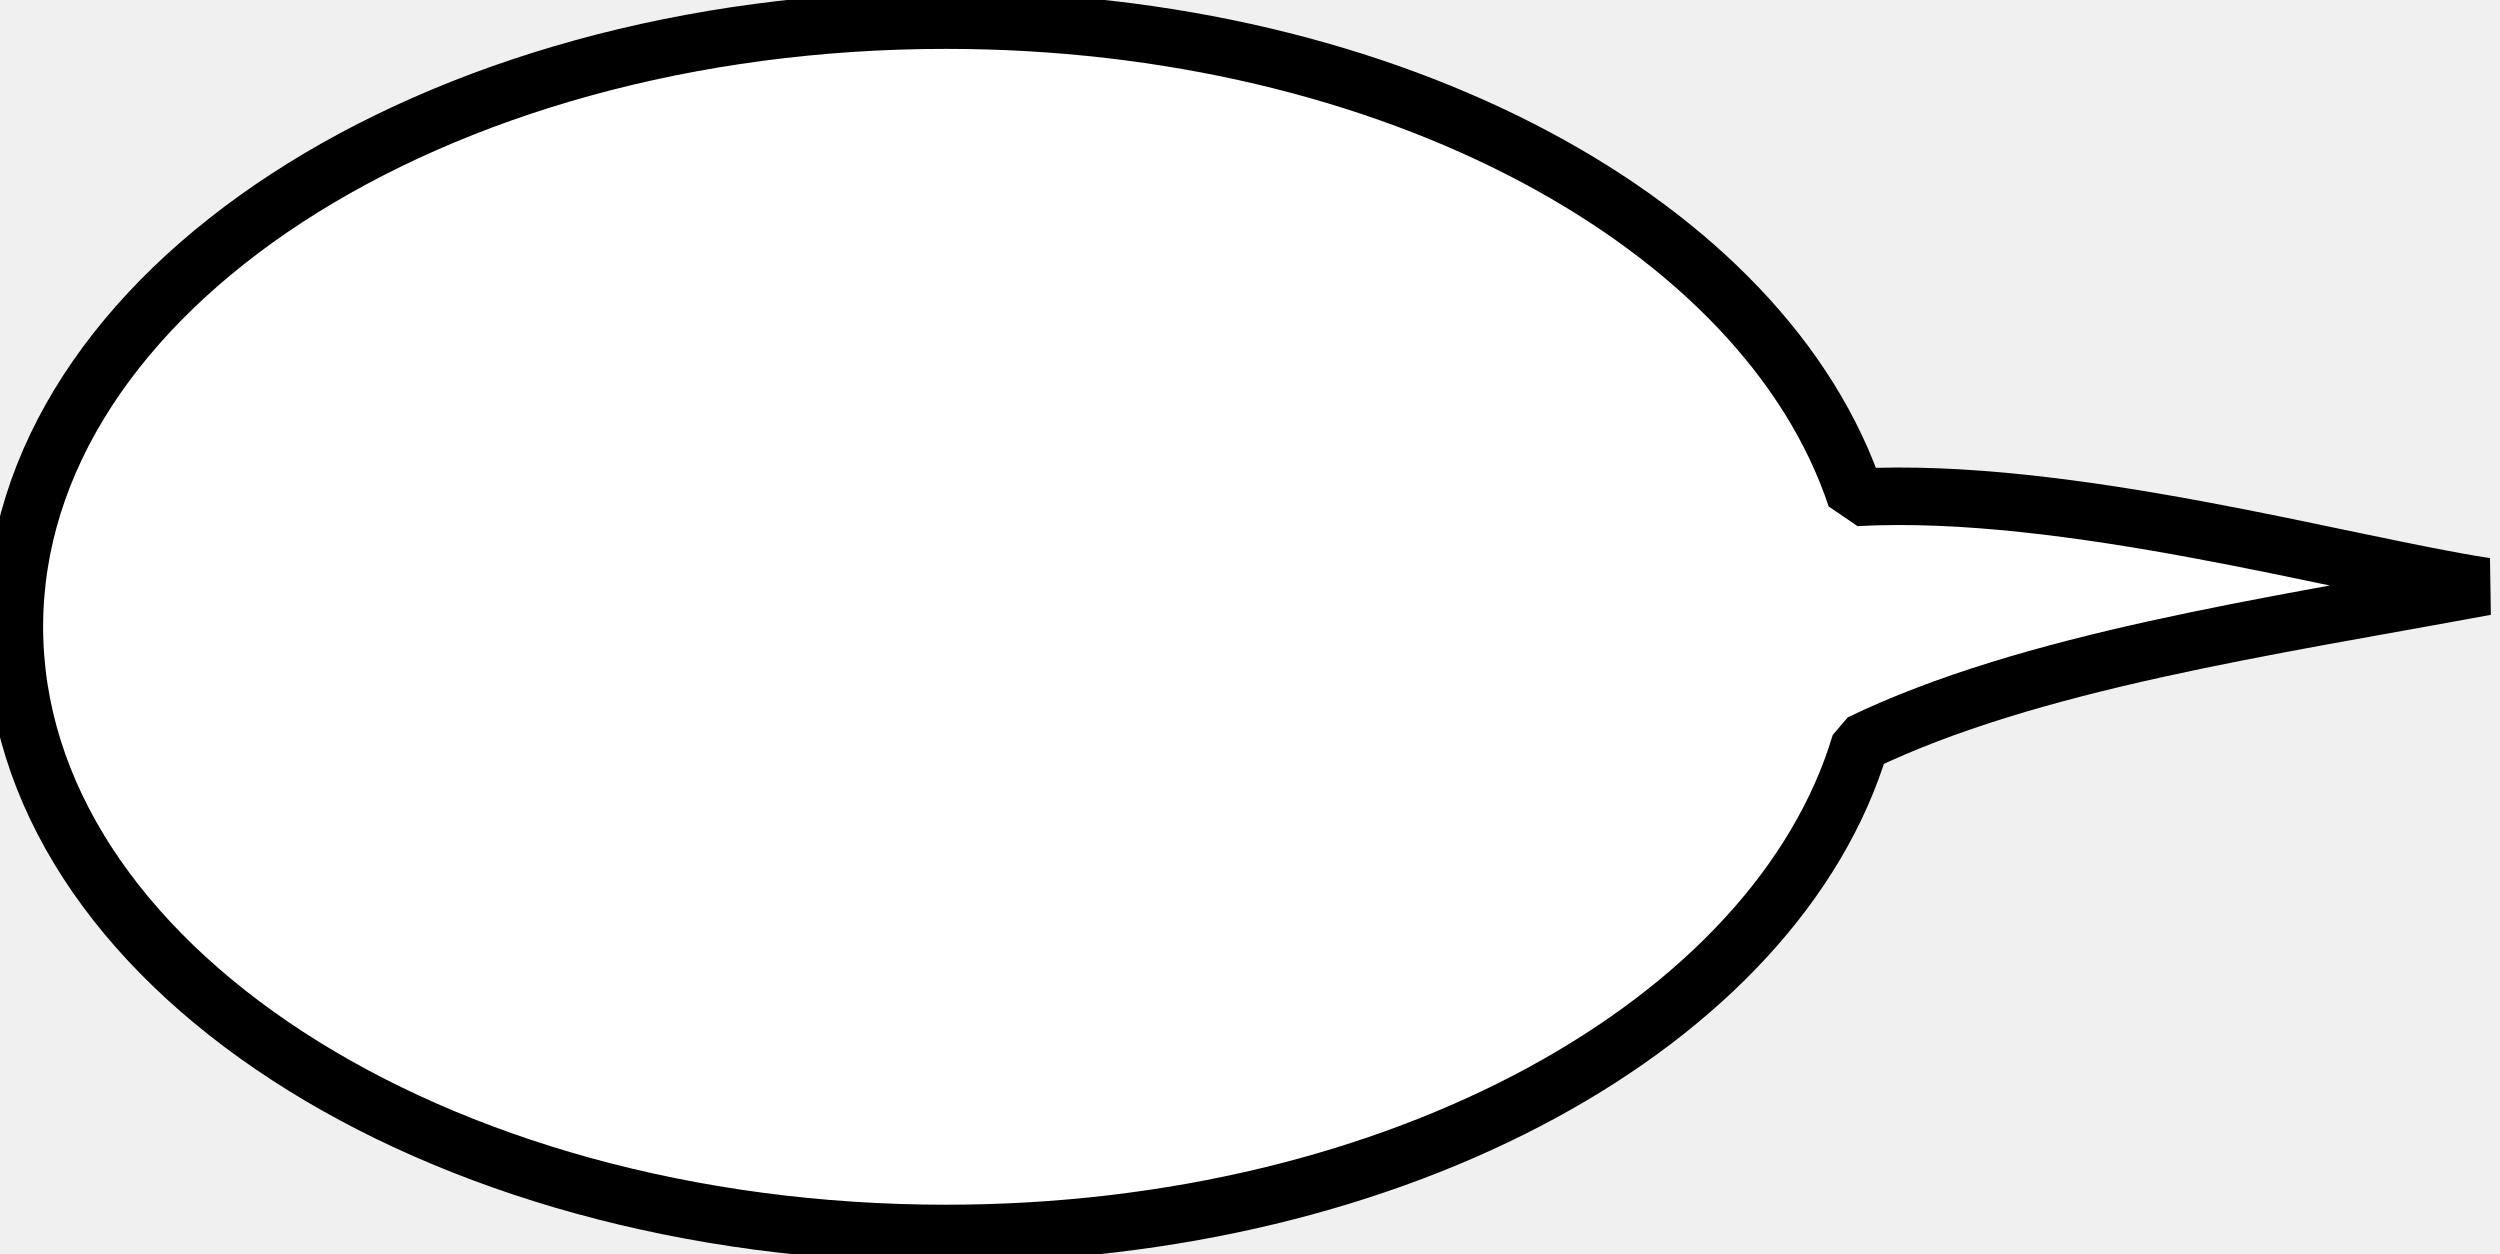
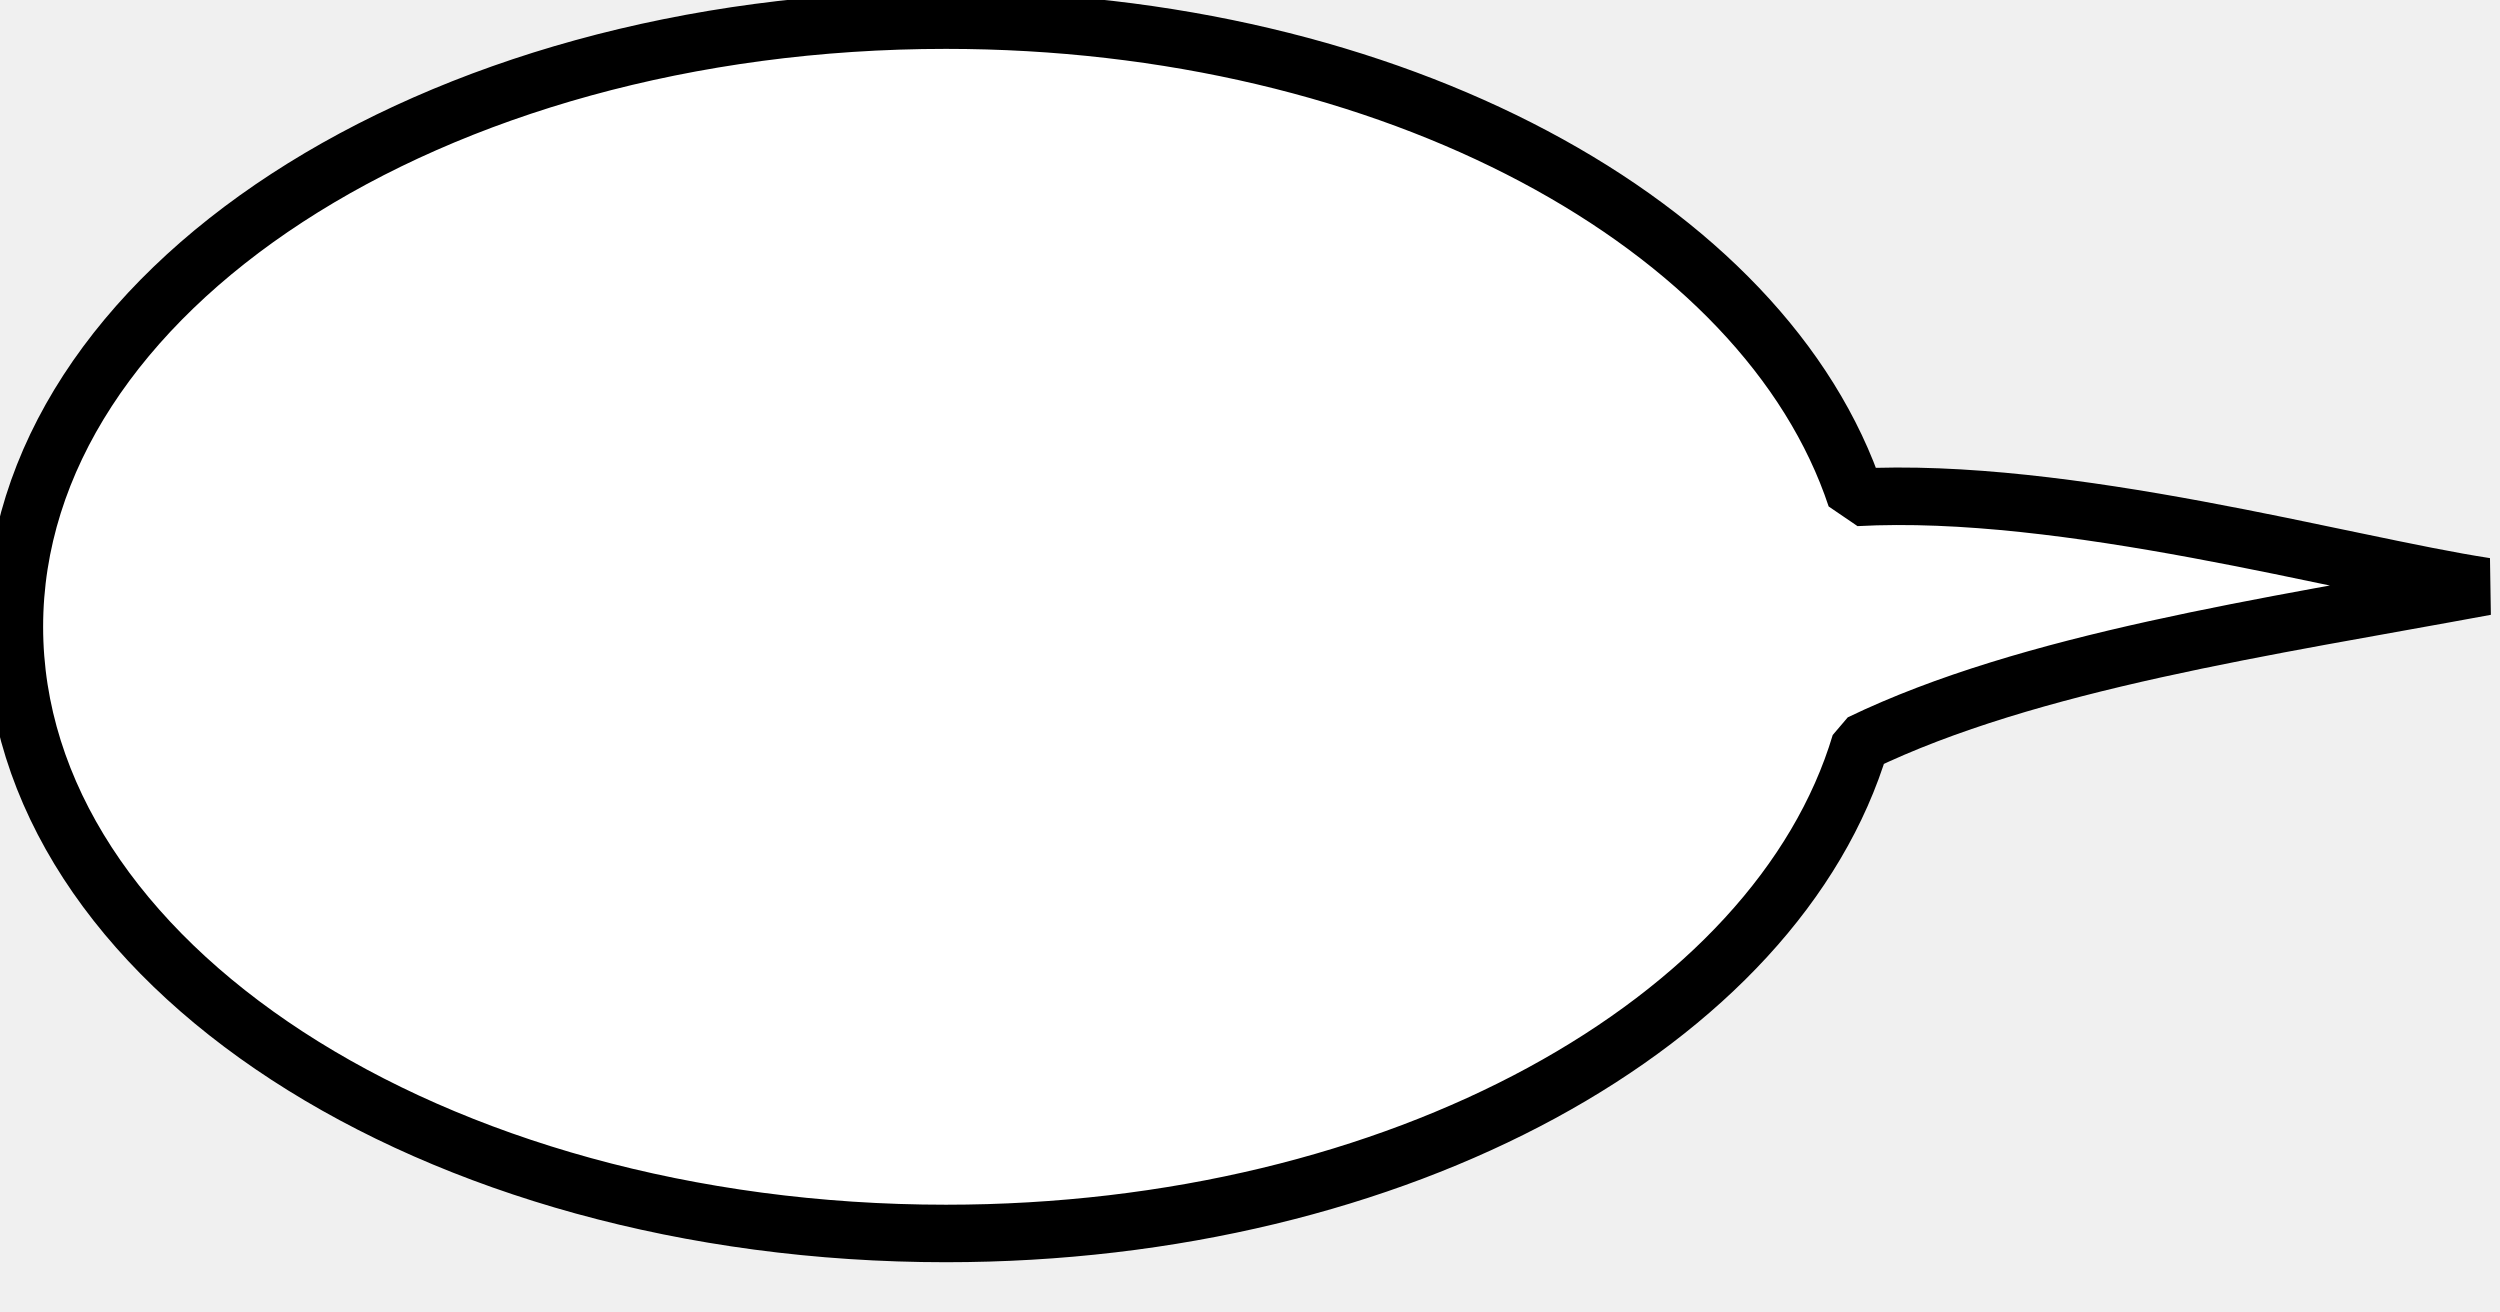
- <svg xmlns="http://www.w3.org/2000/svg" version="1.1" id="Layer_1" x="0px" y="0px" viewBox="0 0 173.9 87.2" style="enable-background:new 0 0 173.9 87.2;" xml:space="preserve">
+ <svg xmlns="http://www.w3.org/2000/svg" preserveAspectRatio="none" viewBox="0 0 173.9 91.2">
  <style type="text/css">
- 	.st0{fill:#FFFFFF;stroke:#000000;stroke-width:4;stroke-linejoin:bevel;}
+ 	path { 
+ 		fill: white;
+ 		stroke: #000;
+ 		stroke-width: 4;
+ 		stroke-linejoin: bevel;
+ 		vector-effect: non-scaling-stroke;
+ 	}
</style>
  <path class="st0" d="M65.8,1.4c31,0,57,14.2,63.3,33.2c14.7-0.8,34,4.7,43.8,6.2c-15.1,2.8-31.7,5.2-43.5,10.9  c-5.8,19.4-32.1,34.1-63.6,34.1C30,85.8,1,66.9,1,43.6C1,20.3,30,1.4,65.8,1.4z" />
</svg>
